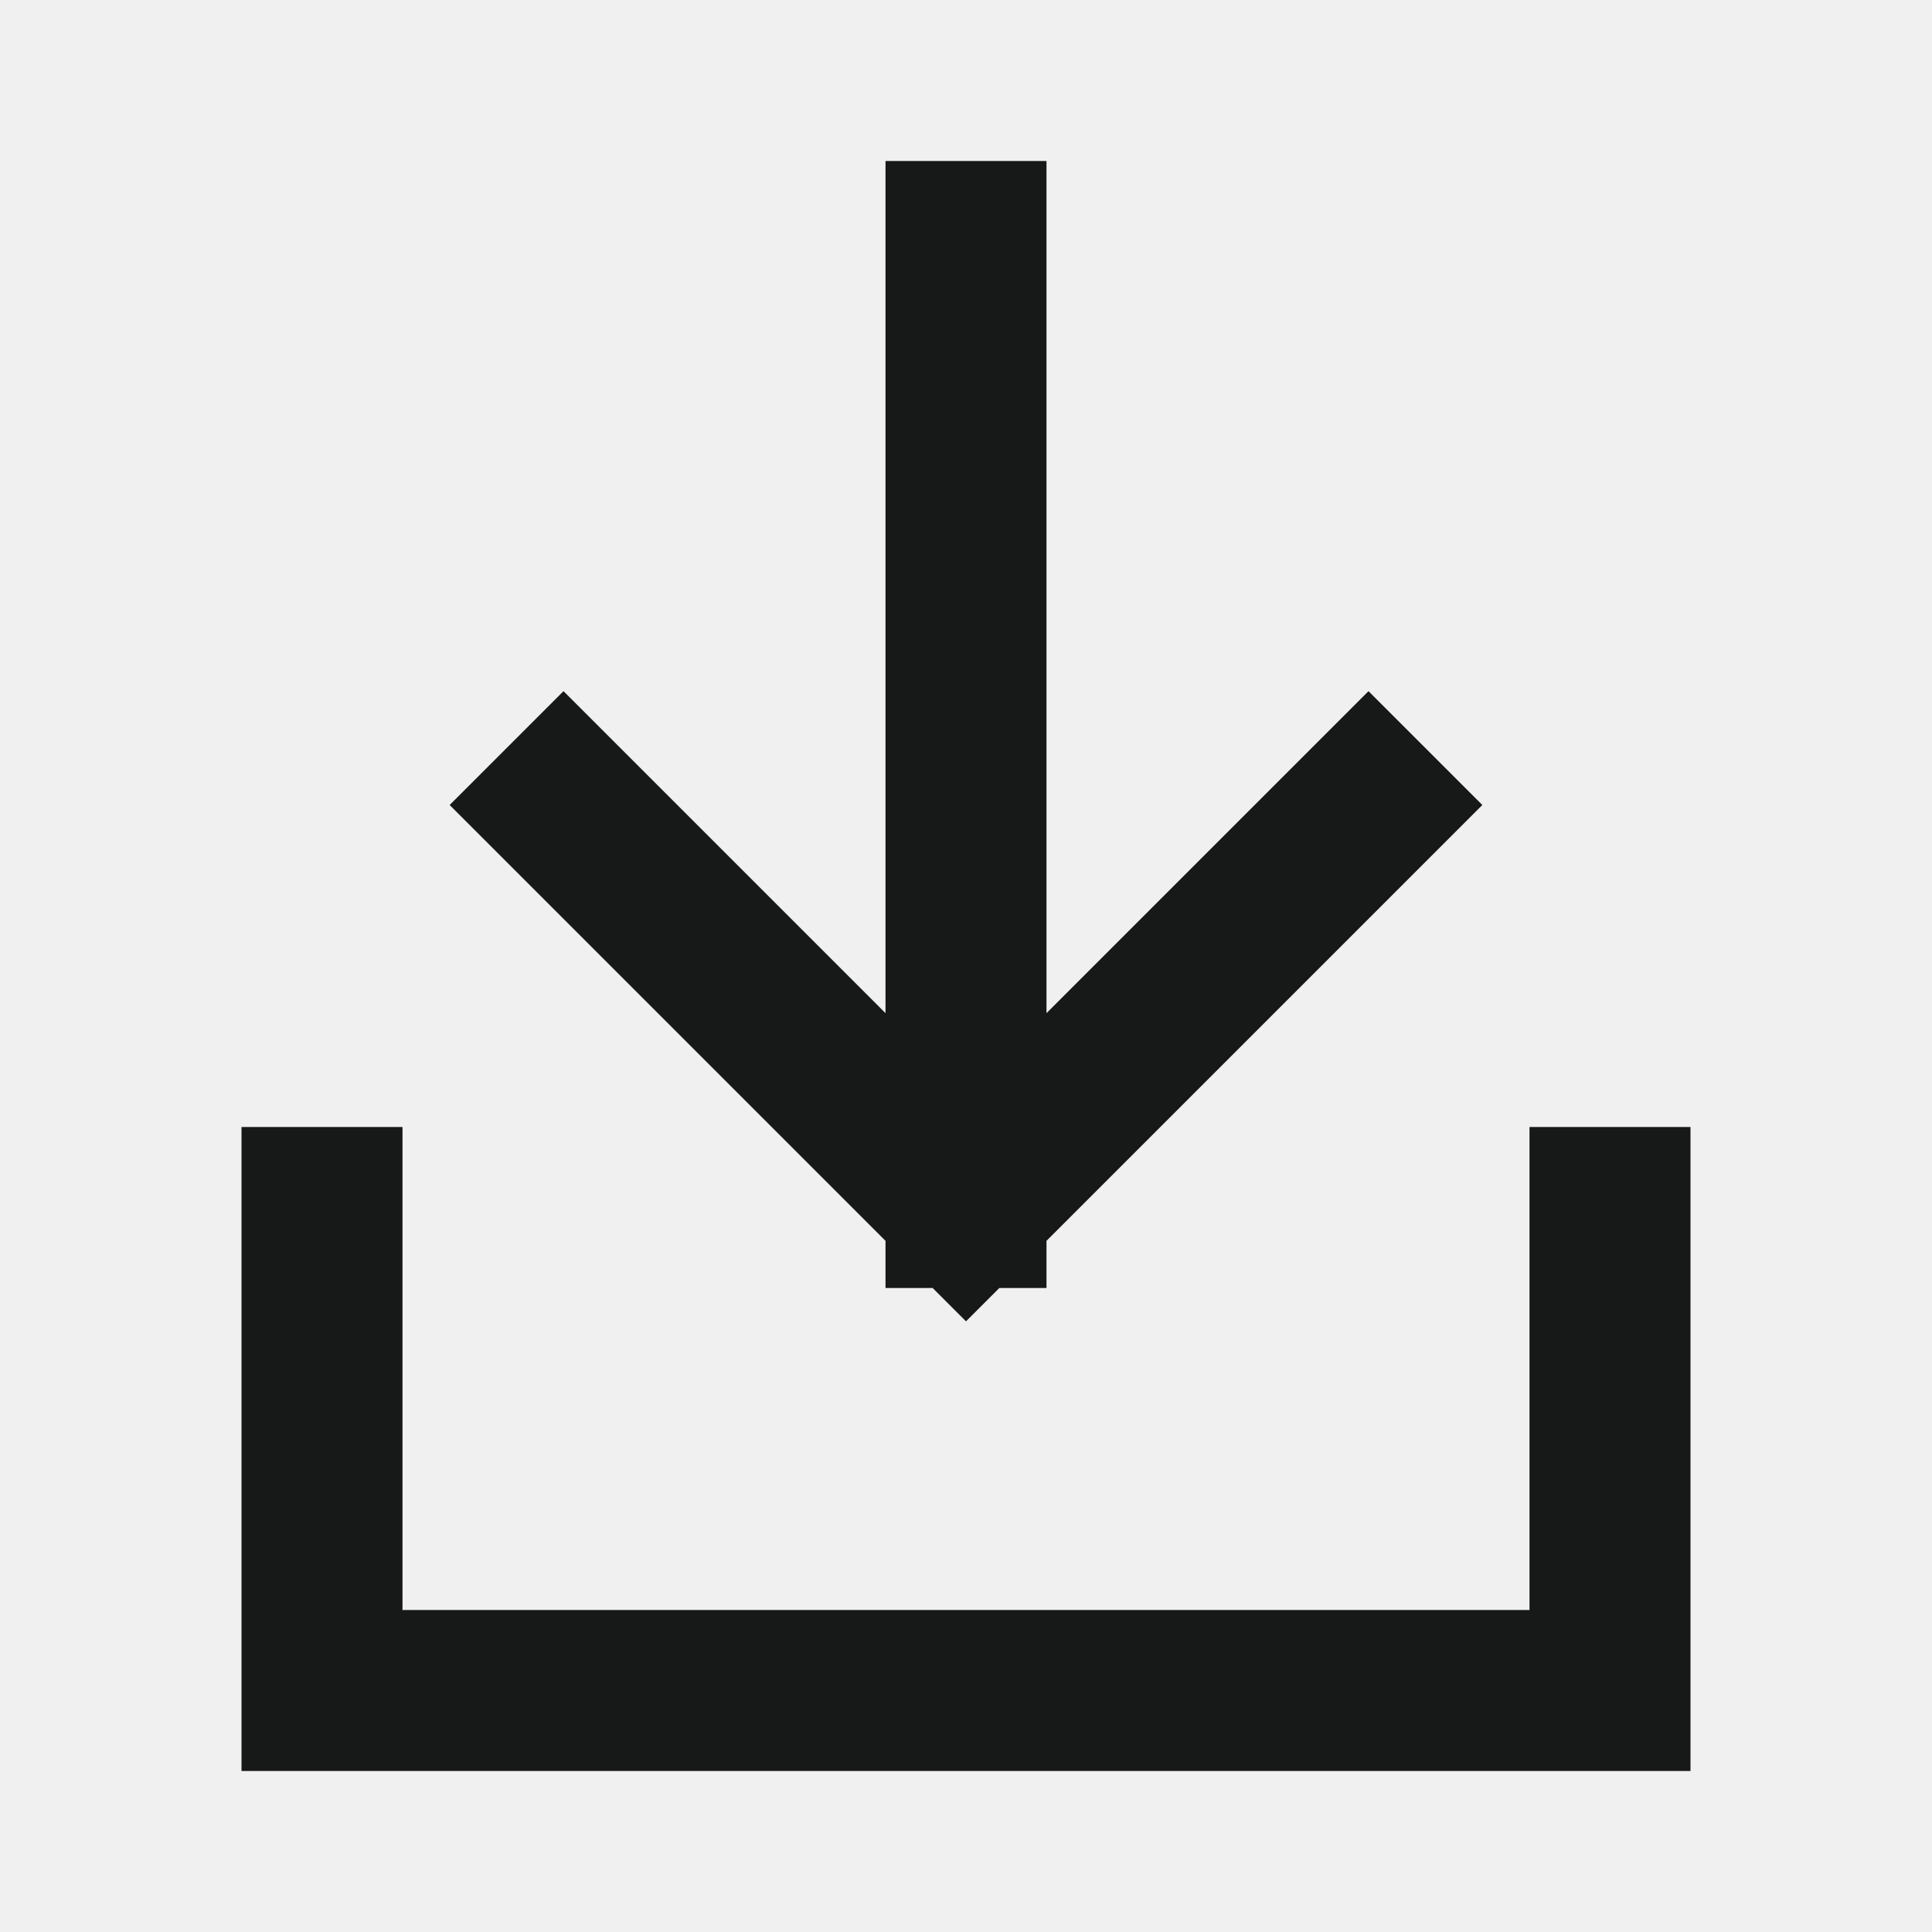
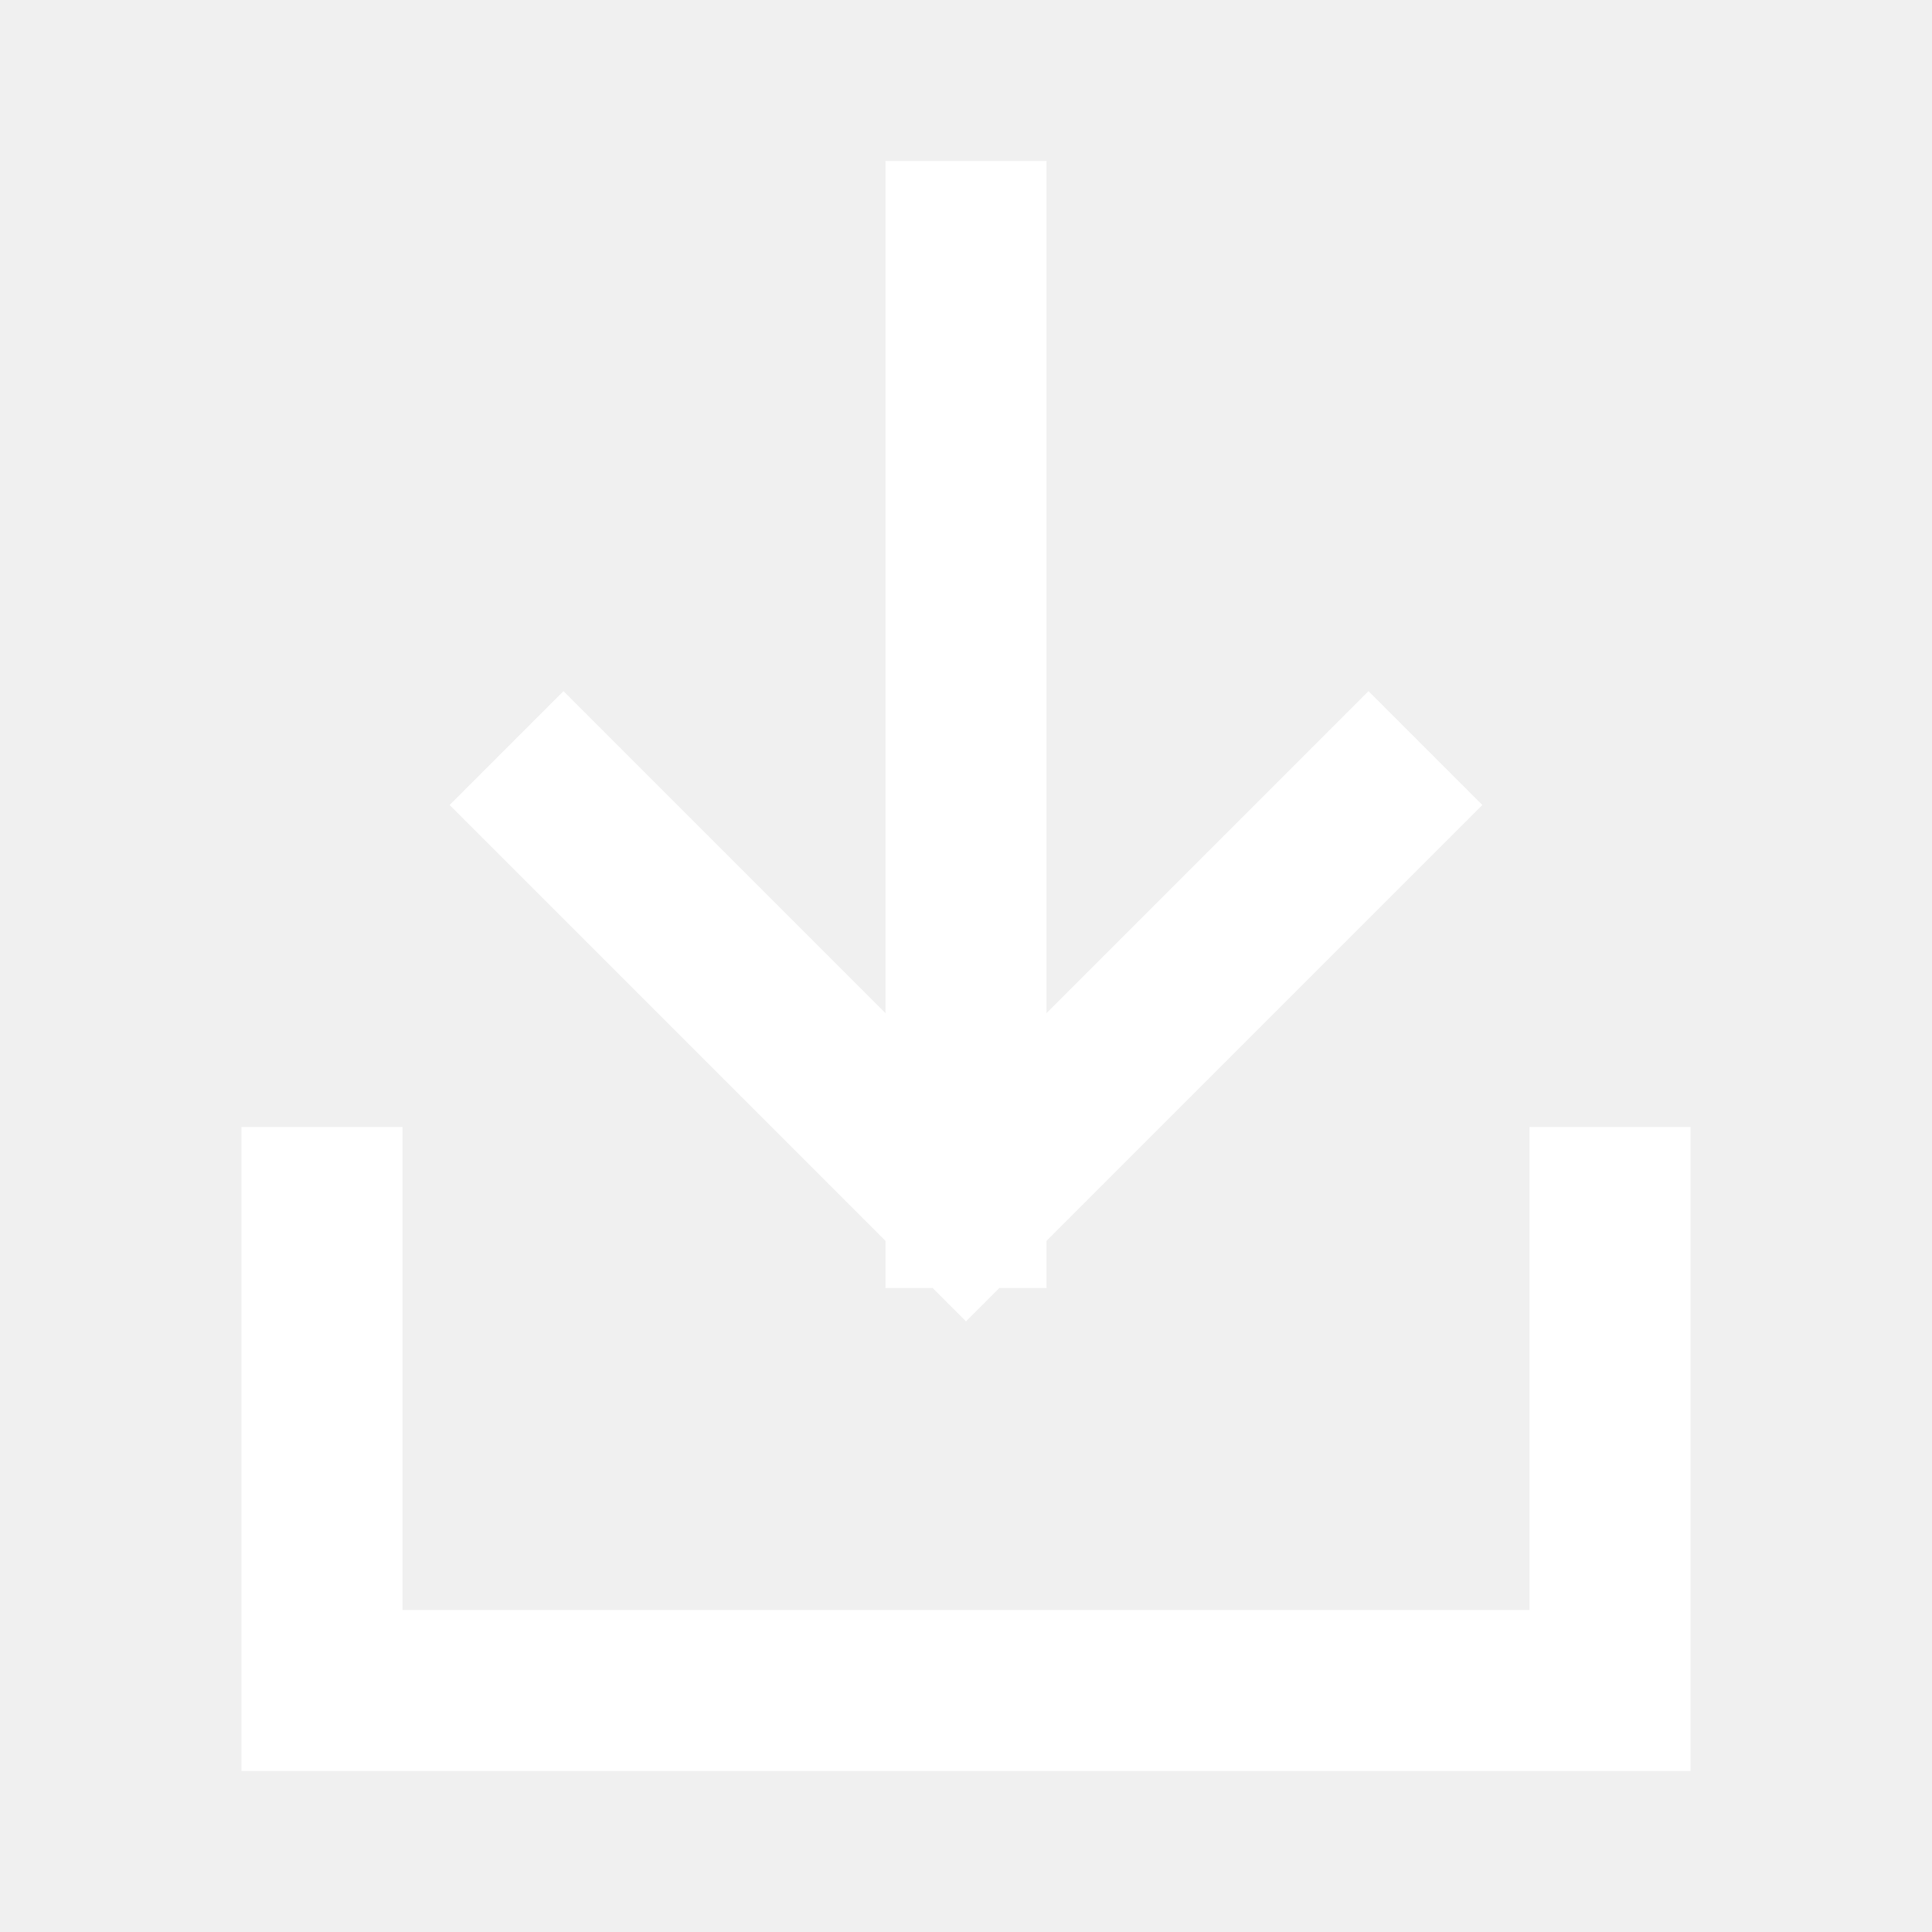
- <svg xmlns="http://www.w3.org/2000/svg" viewBox="0 0 24 24" fill="none" stroke="#171918" stroke-width="2" stroke-linecap="square" stroke-linejoin="miter">
+ <svg xmlns="http://www.w3.org/2000/svg" viewBox="0 0 24 24" fill="none" stroke="#ffffff" stroke-width="2" stroke-linecap="square" stroke-linejoin="miter">
  <path d="M12 3v12m-5-5 5 5 5-5M4 15v6h16v-6" />
</svg>
